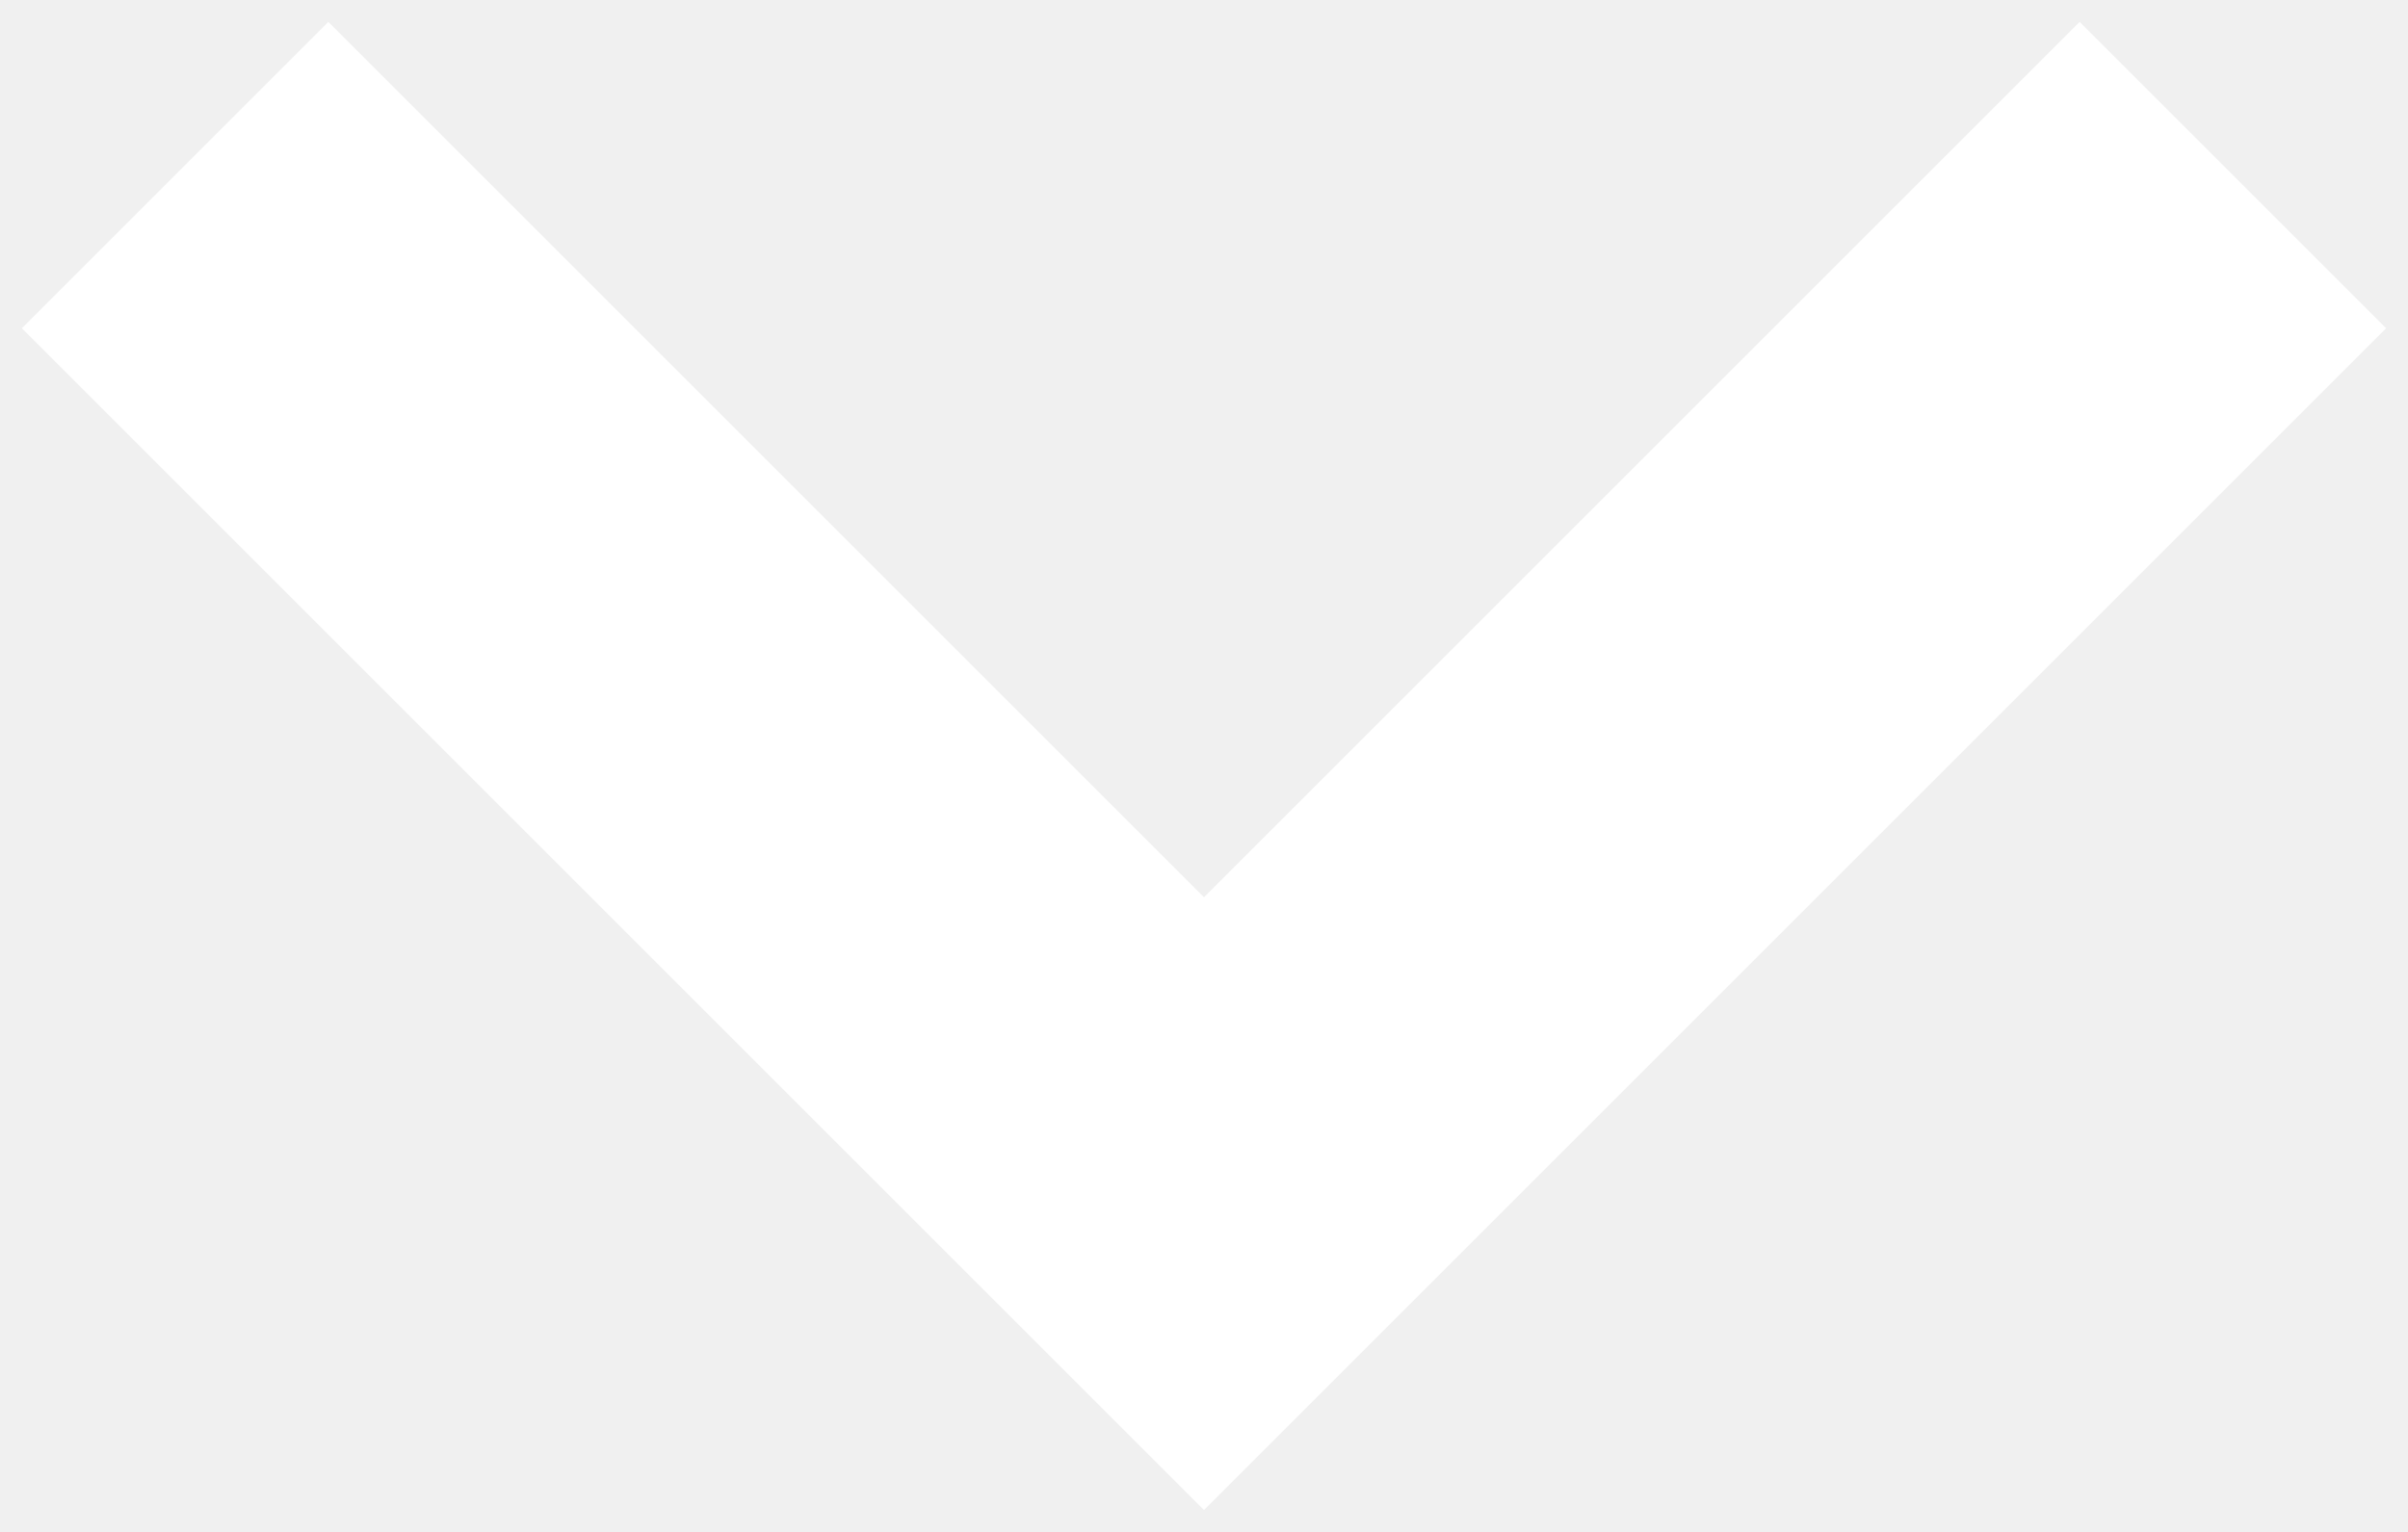
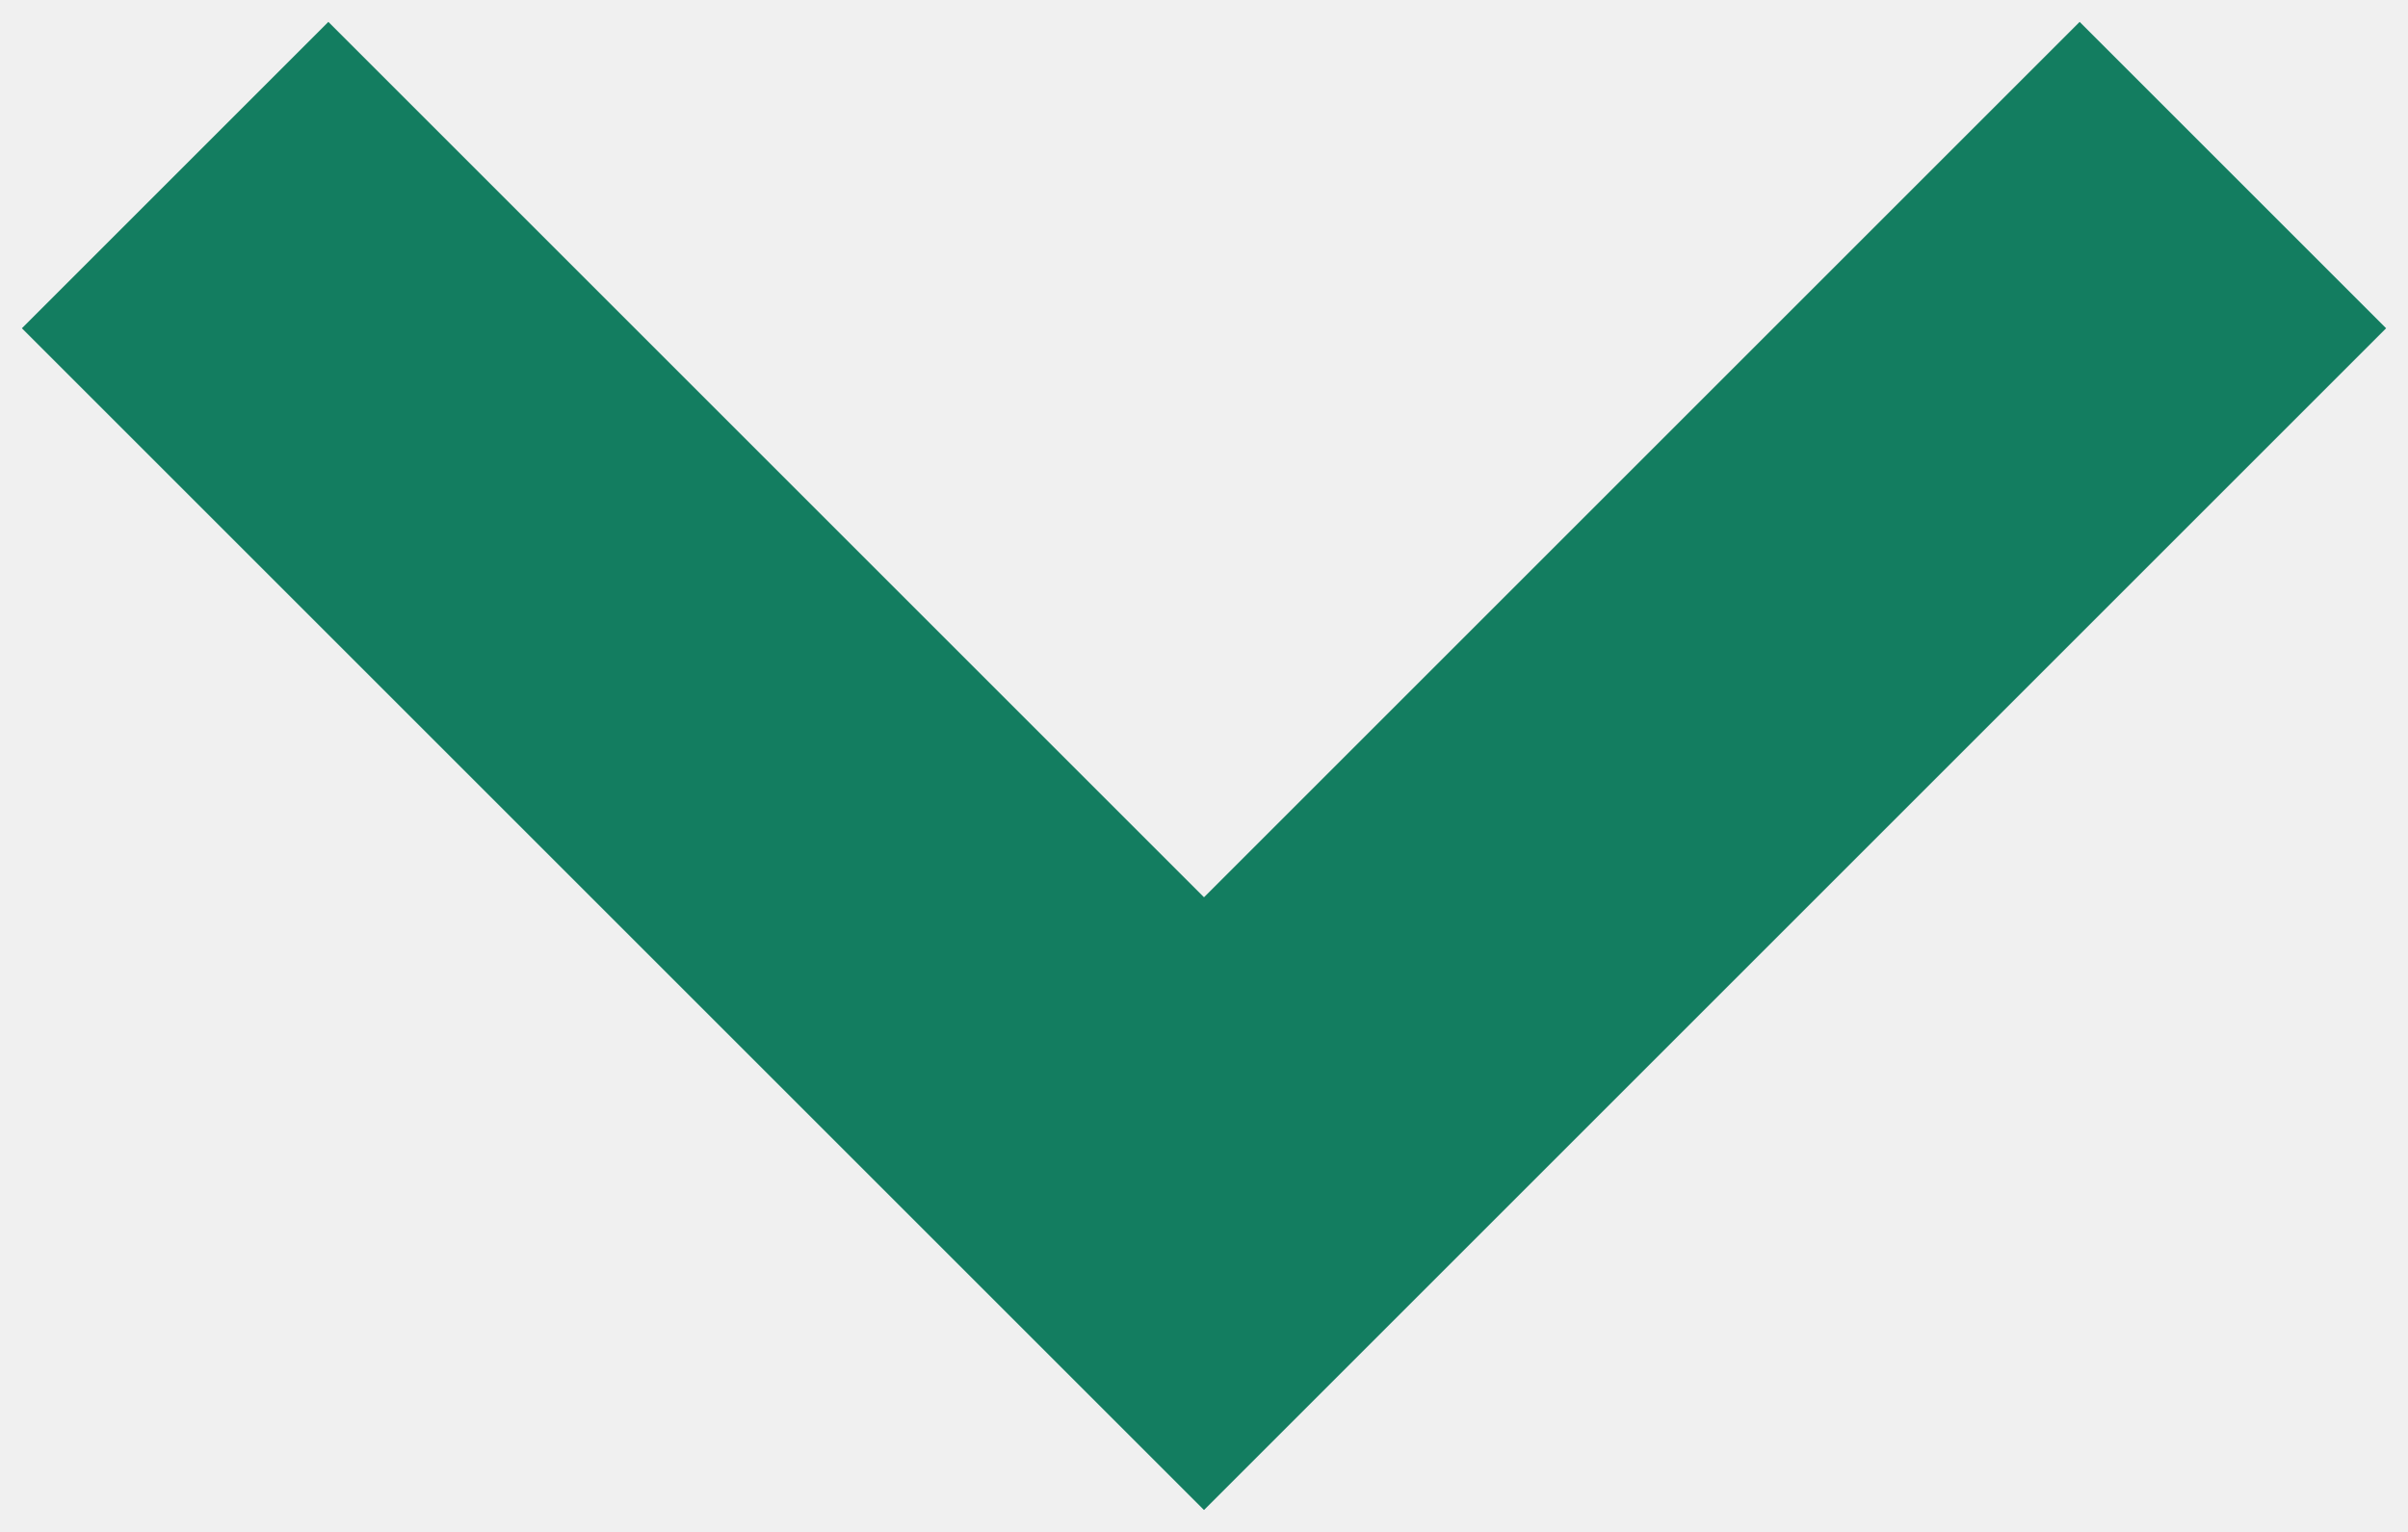
- <svg xmlns="http://www.w3.org/2000/svg" version="1.1" id="Layer_1" x="0px" y="0px" viewBox="0 0 11 7" enable-background="new 0 0 11 7" xml:space="preserve">
-   <polygon id="path-1_1_" fill-rule="evenodd" clip-rule="evenodd" fill="#FFFFFF" points="5.5,6.9 0.1,1.5 1.5,0.1 5.5,4.1 9.5,0.1   10.9,1.5 " />
+ <svg xmlns="http://www.w3.org/2000/svg" version="1.1" x="0px" y="0px" viewBox="0 0 11 7" enable-background="new 0 0 11 7" xml:space="preserve">
+   <polygon fill-rule="evenodd" clip-rule="evenodd" fill="#137D60" points="5.5,6.9 0.1,1.5 1.5,0.1 5.5,4.1 9.5,0.1  10.9,1.5 " />
</svg>
